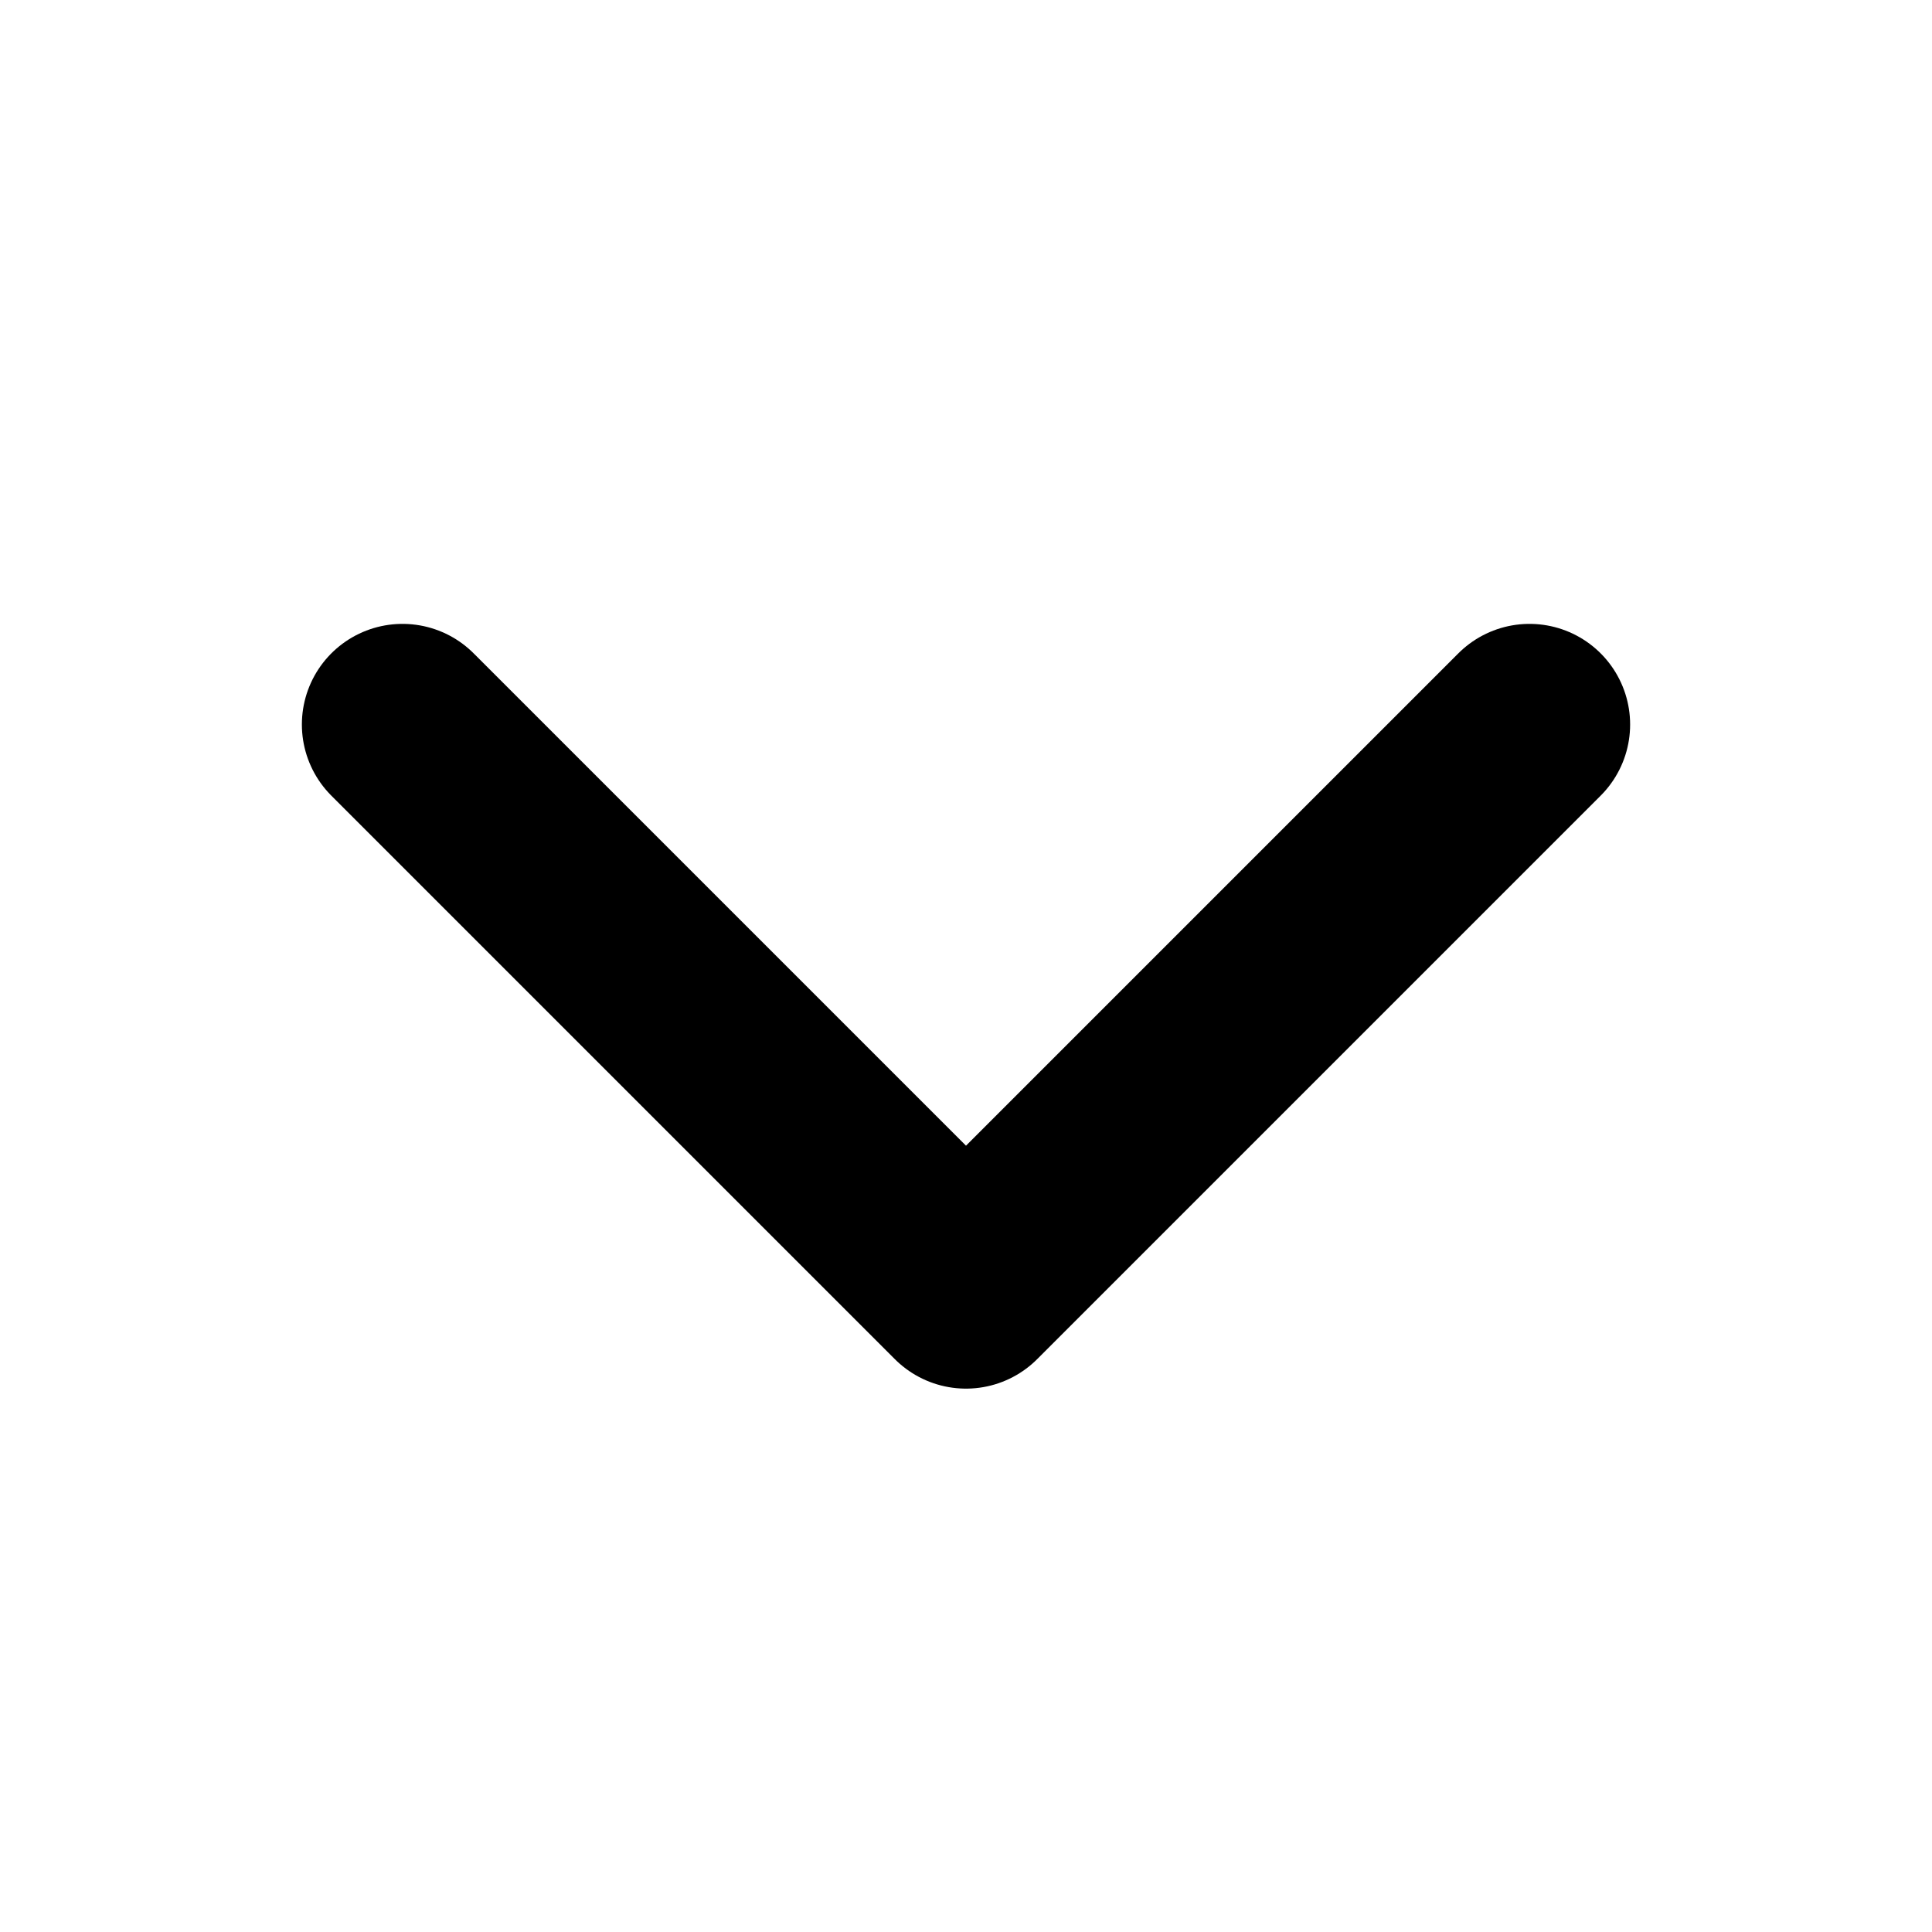
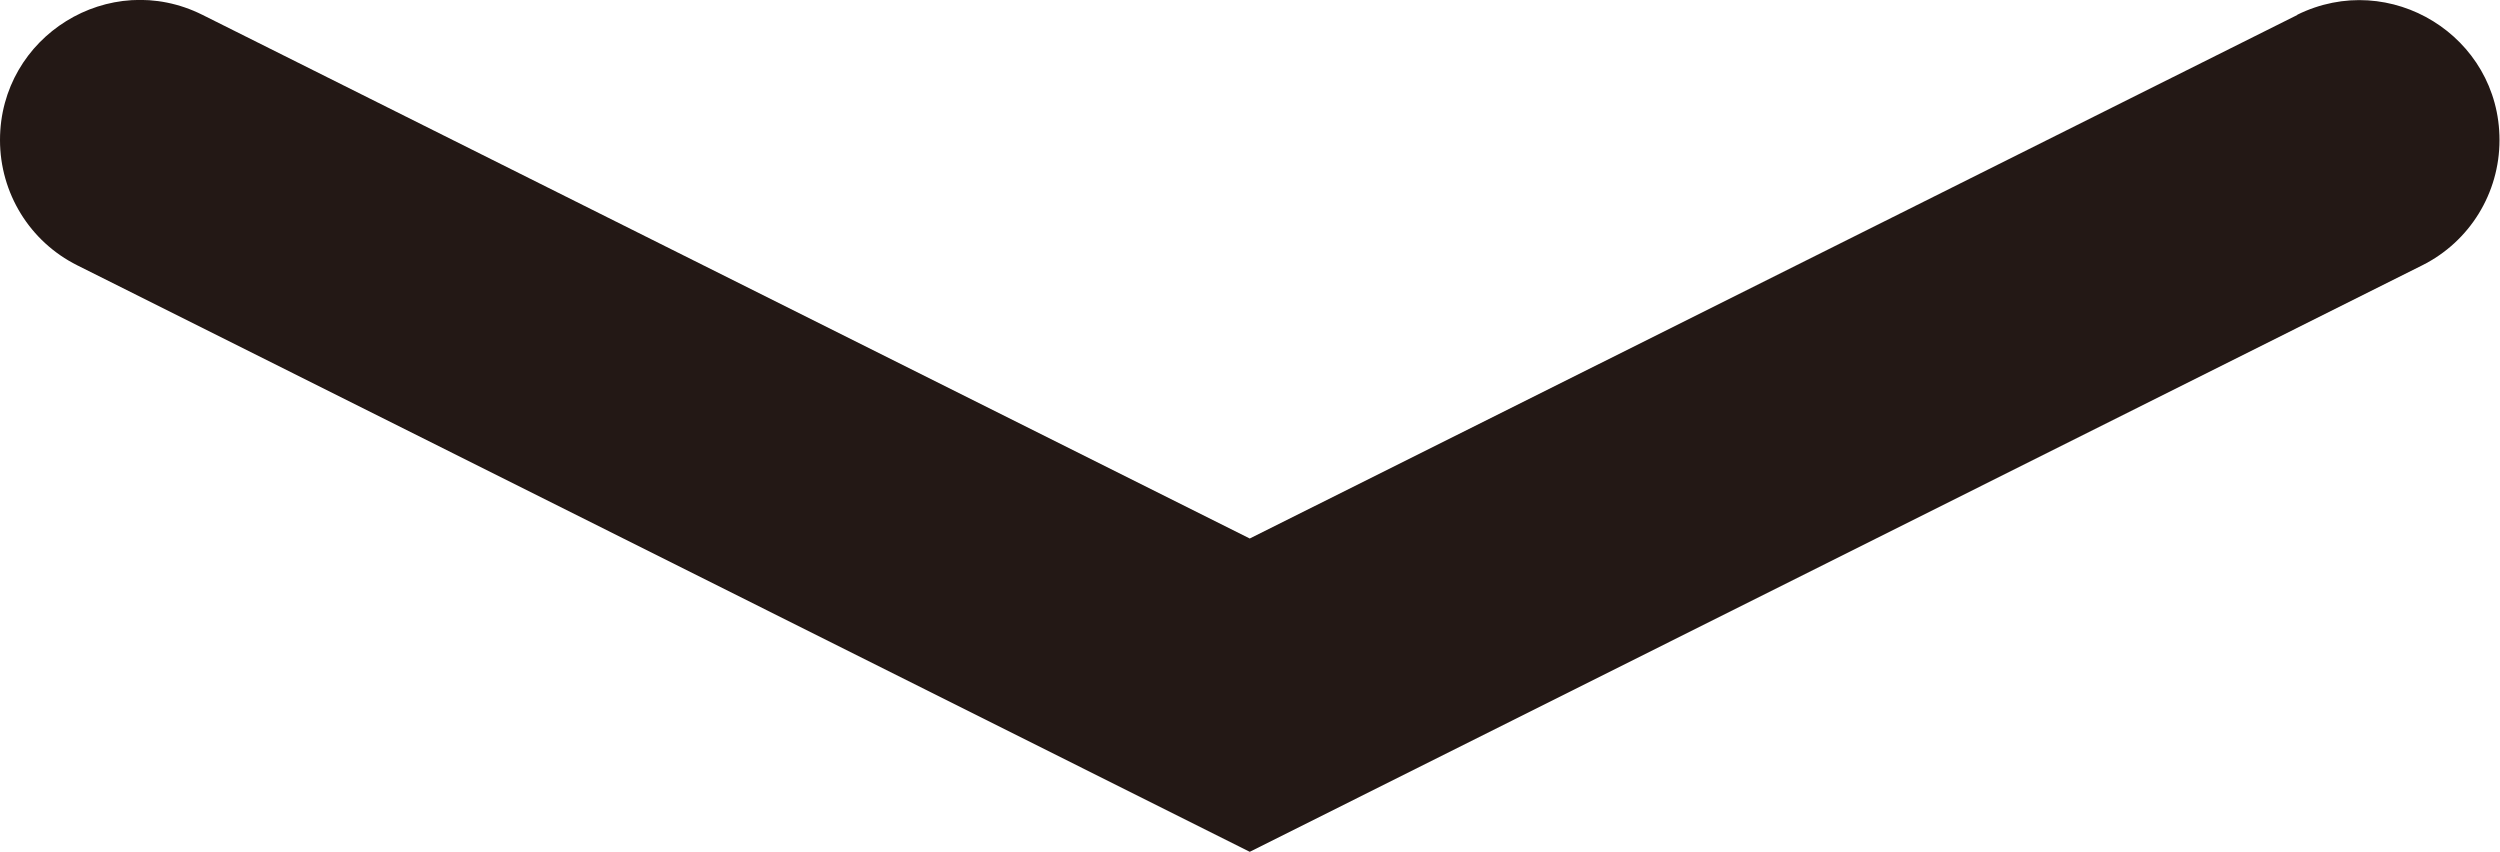
- <svg class="w-5 h-5 mx-auto text-[#990033]" fill="none" stroke="currentColor" viewBox="0 0 24 24" aria-hidden="true">
-   <path stroke-linecap="round" stroke-linejoin="round" stroke-width="2.5" d="M19 9l-7 7-7-7" />
+ <svg xmlns="http://www.w3.org/2000/svg" id="Layer_2" data-name="Layer 2" viewBox="0 0 50.51 17.2">
+   <defs>
+     <style>
+       .cls-1 {
+         fill: #231815;
+       }
+     </style>
+   </defs>
+   <g id="contents">
+     <path class="cls-1" d="M46.42.3l-21.17,10.58L4.09.3C2.21-.64,0,.73,0,2.83h0c0,1.07.6,2.05,1.56,2.53l23.69,11.85,23.69-11.85c.96-.48,1.56-1.46,1.56-2.53h0c0-2.1-2.21-3.46-4.09-2.53Z" />
+   </g>
</svg>
